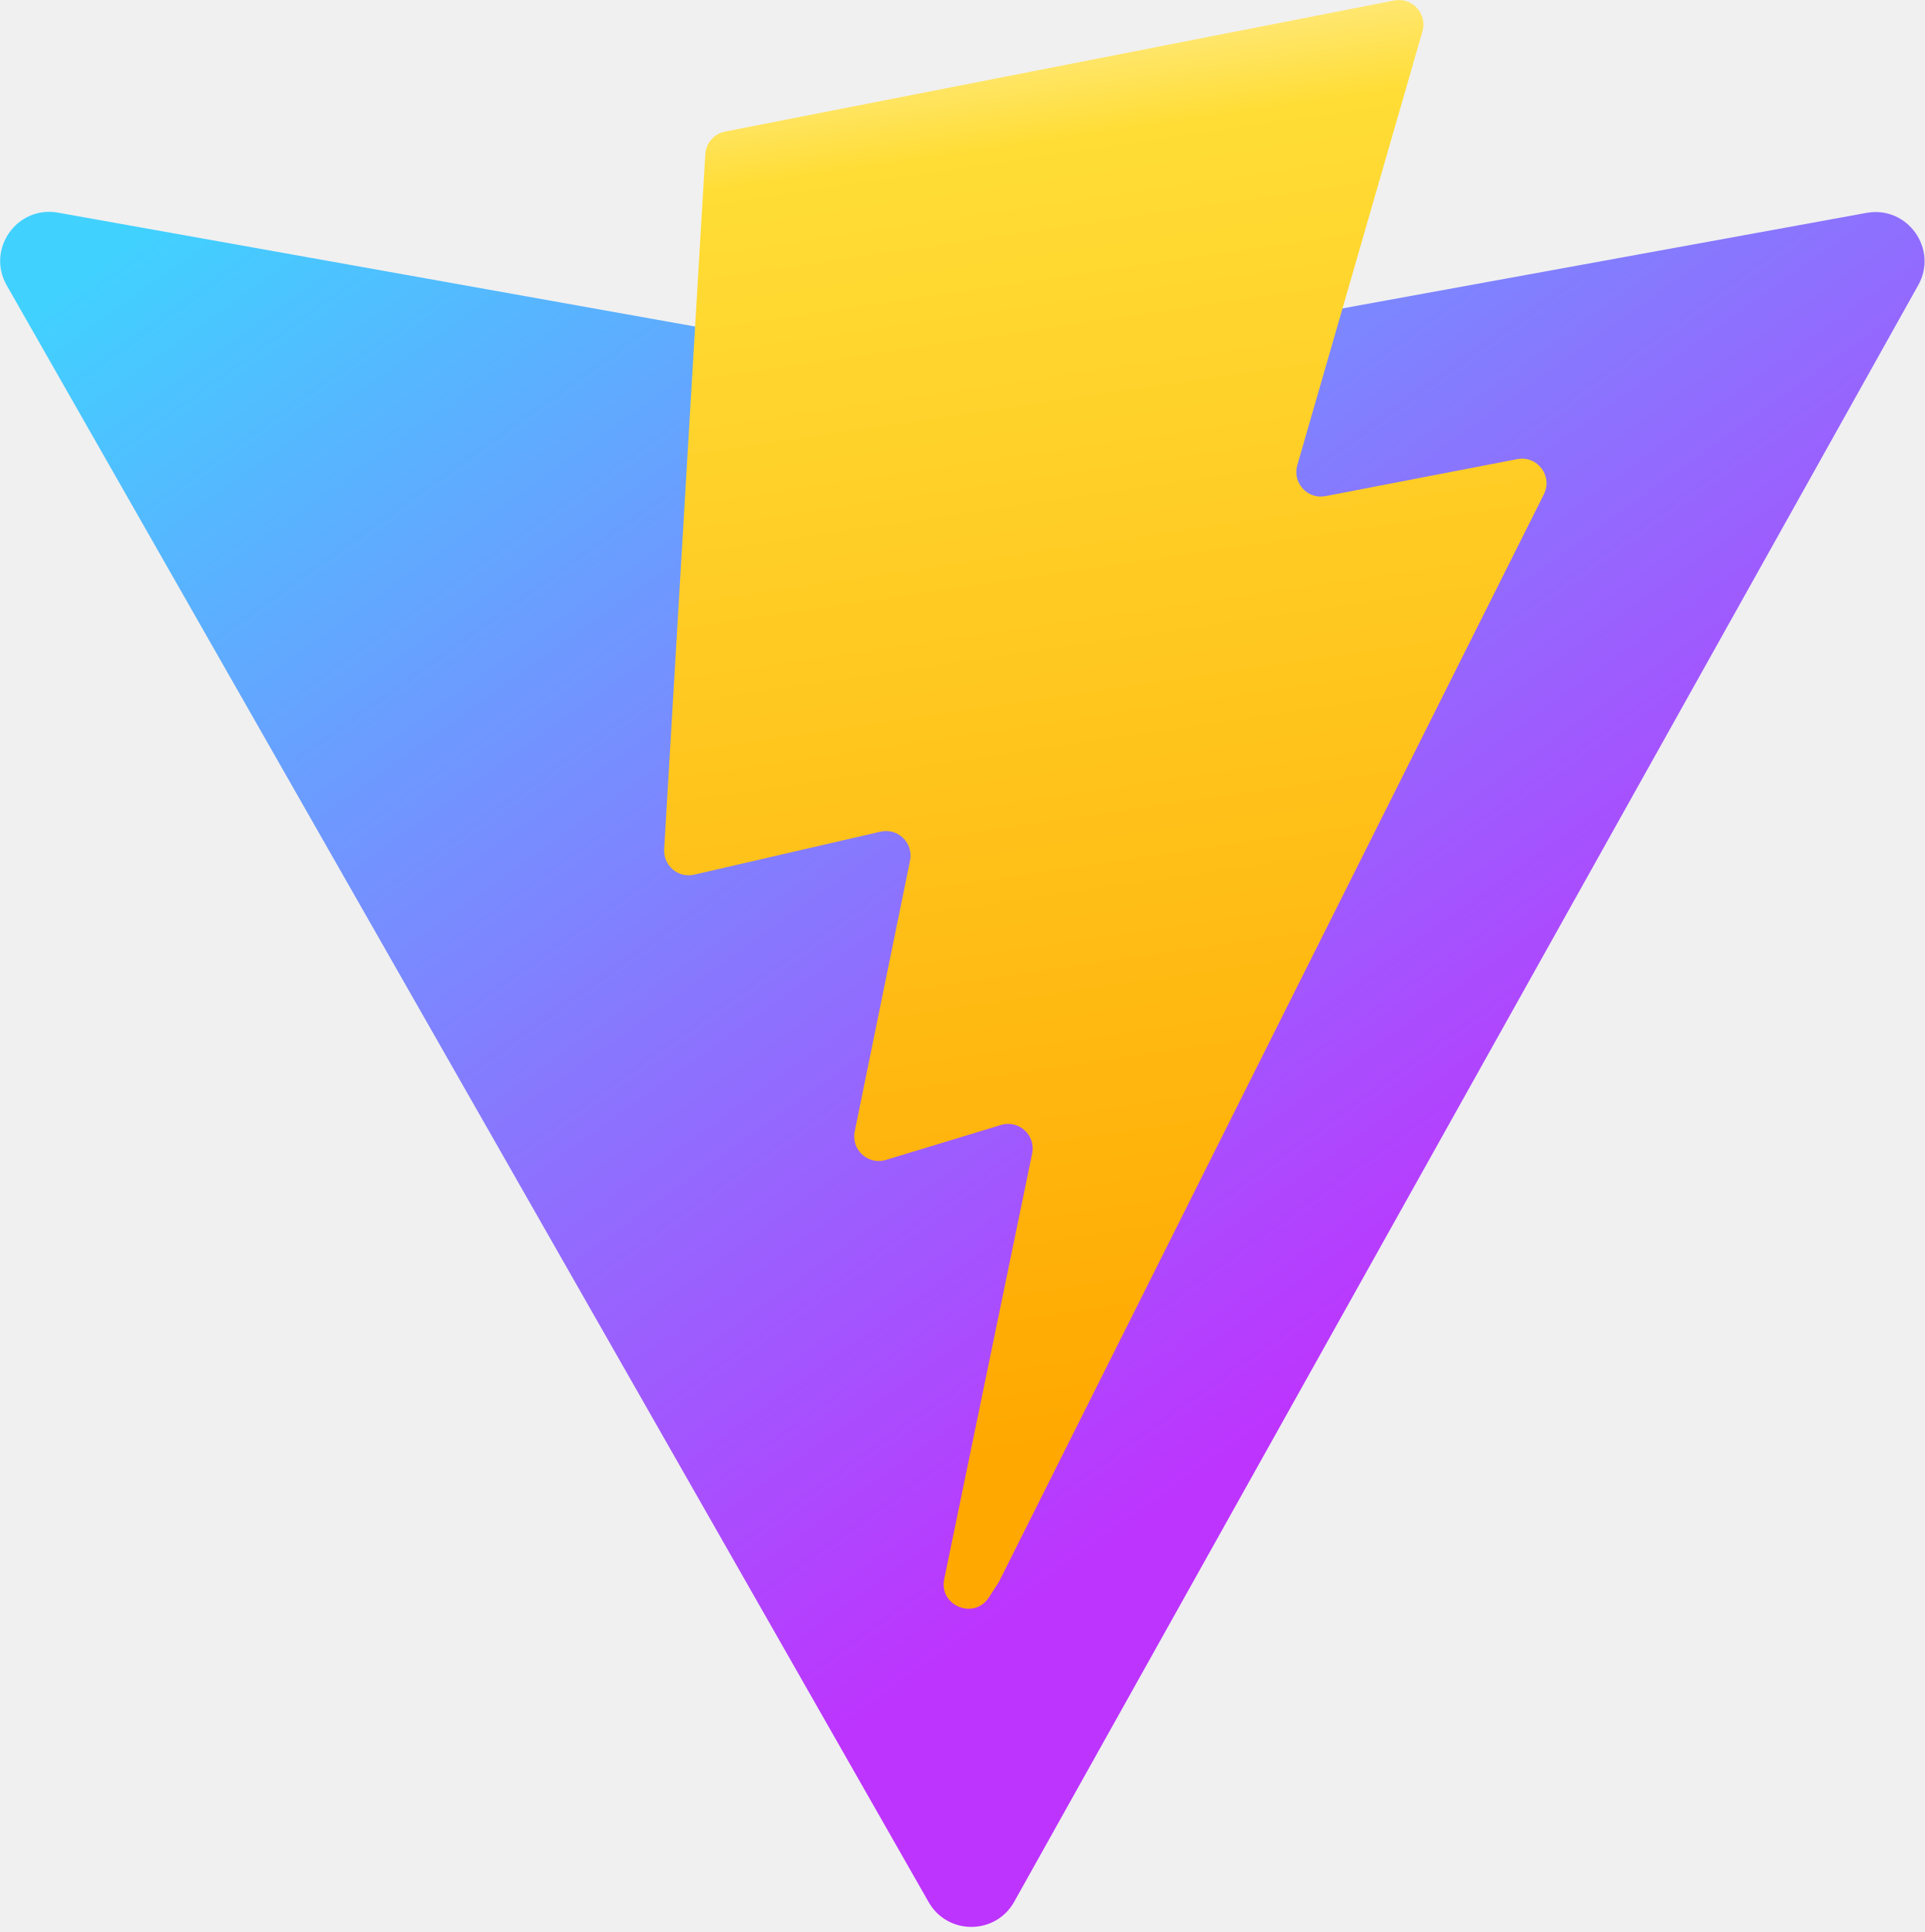
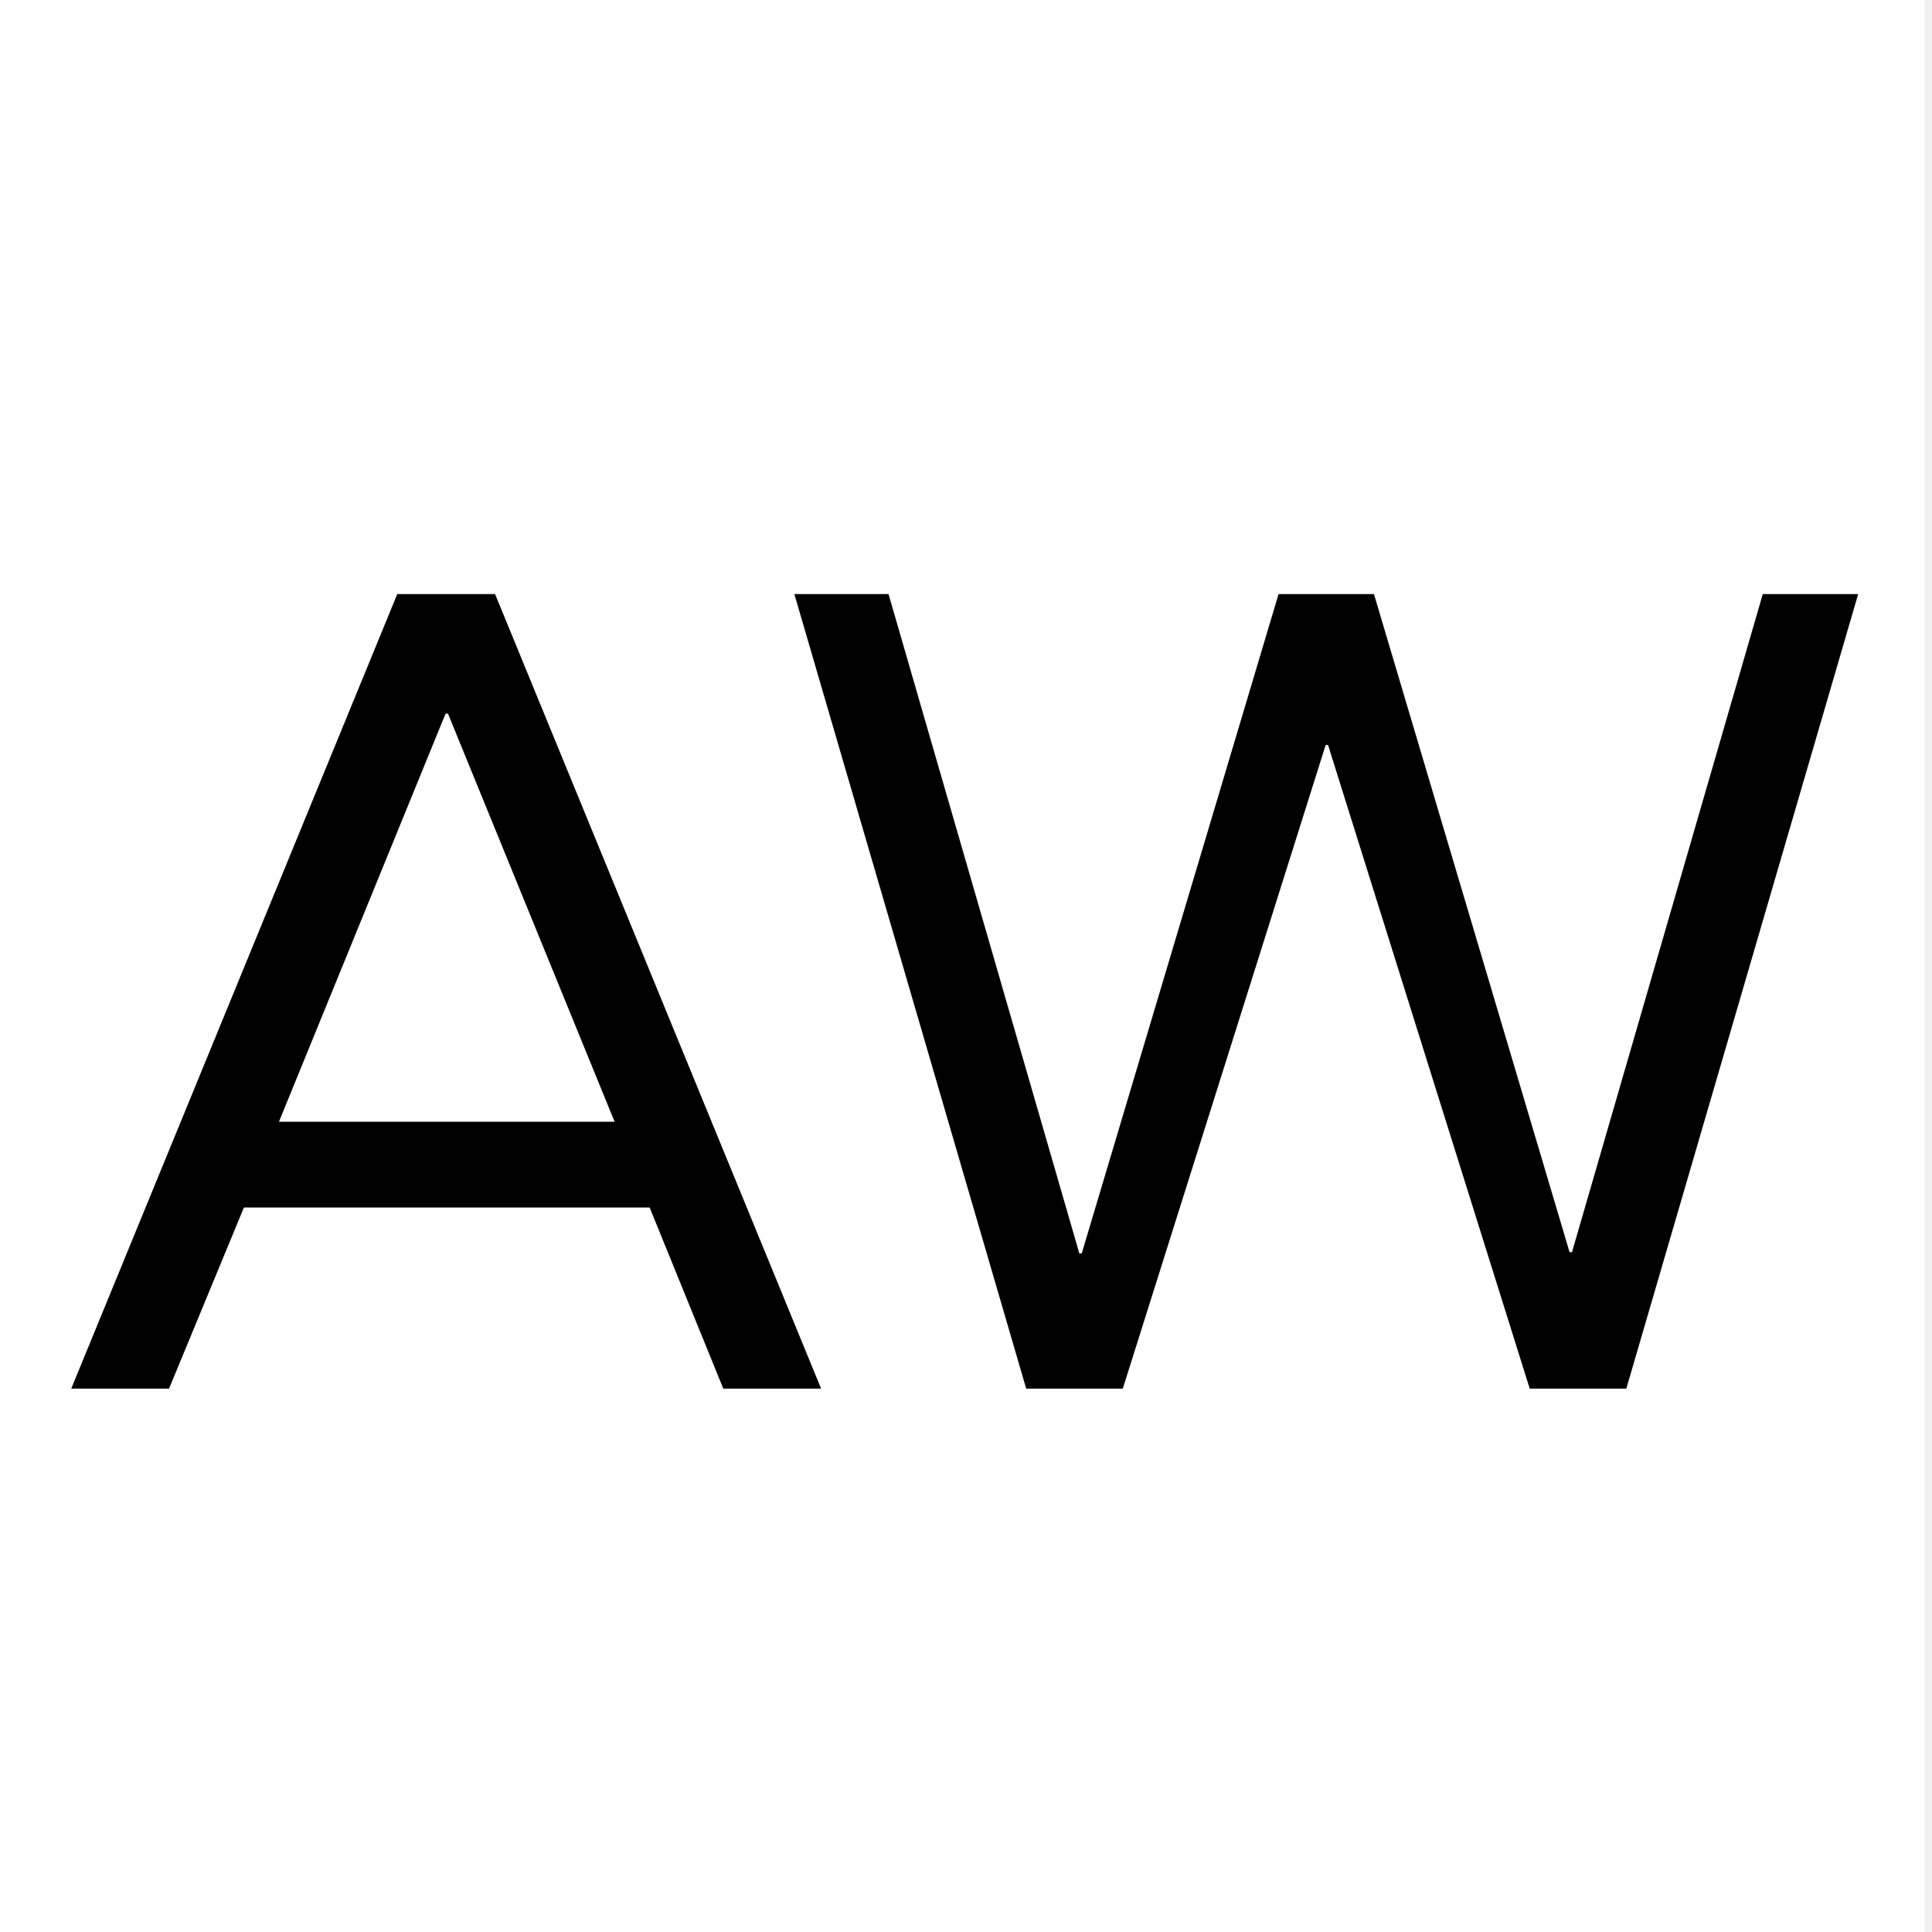
- <svg xmlns="http://www.w3.org/2000/svg" aria-hidden="true" role="img" class="iconify iconify--logos" width="31.88" height="32" preserveAspectRatio="xMidYMid meet" viewBox="0 0 256 257">
-   <defs>
-     <linearGradient id="IconifyId1813088fe1fbc01fb466" x1="-.828%" x2="57.636%" y1="7.652%" y2="78.411%">
-       <stop offset="0%" stop-color="#41D1FF" />
-       <stop offset="100%" stop-color="#BD34FE" />
-     </linearGradient>
-     <linearGradient id="IconifyId1813088fe1fbc01fb467" x1="43.376%" x2="50.316%" y1="2.242%" y2="89.03%">
-       <stop offset="0%" stop-color="#FFEA83" />
-       <stop offset="8.333%" stop-color="#FFDD35" />
-       <stop offset="100%" stop-color="#FFA800" />
-     </linearGradient>
-   </defs>
-   <path fill="url(#IconifyId1813088fe1fbc01fb466)" d="M255.153 37.938L134.897 252.976c-2.483 4.44-8.862 4.466-11.382.048L.875 37.958c-2.746-4.814 1.371-10.646 6.827-9.67l120.385 21.517a6.537 6.537 0 0 0 2.322-.004l117.867-21.483c5.438-.991 9.574 4.796 6.877 9.62Z" />
-   <path fill="url(#IconifyId1813088fe1fbc01fb467)" d="M185.432.063L96.44 17.501a3.268 3.268 0 0 0-2.634 3.014l-5.474 92.456a3.268 3.268 0 0 0 3.997 3.378l24.777-5.718c2.318-.535 4.413 1.507 3.936 3.838l-7.361 36.047c-.495 2.426 1.782 4.5 4.151 3.78l15.304-4.649c2.372-.72 4.652 1.36 4.15 3.788l-11.698 56.621c-.732 3.542 3.979 5.473 5.943 2.437l1.313-2.028l72.516-144.72c1.215-2.423-.88-5.186-3.54-4.672l-25.505 4.922c-2.396.462-4.435-1.77-3.759-4.114l16.646-57.705c.677-2.35-1.37-4.583-3.769-4.113Z" />
+ <svg xmlns="http://www.w3.org/2000/svg" width="32" height="32" viewBox="0 0 32 32" fill="none">
+   <rect width="31.88" height="32" fill="white" />
+   <path d="M7.38 11.82L4.62 18.58H10.18L7.42 11.82H7.38ZM1.18 23L6.58 9.84H8.2L13.6 23H11.98L10.76 20H4.04L2.8 23H1.18ZM16.997 23L13.157 9.84H14.717L17.877 20.76H17.917L21.177 9.84H22.757L25.997 20.74H26.037L29.197 9.84H30.777L26.937 23H25.337L21.997 12.34H21.957L18.597 23H16.997Z" fill="black" />
</svg>
